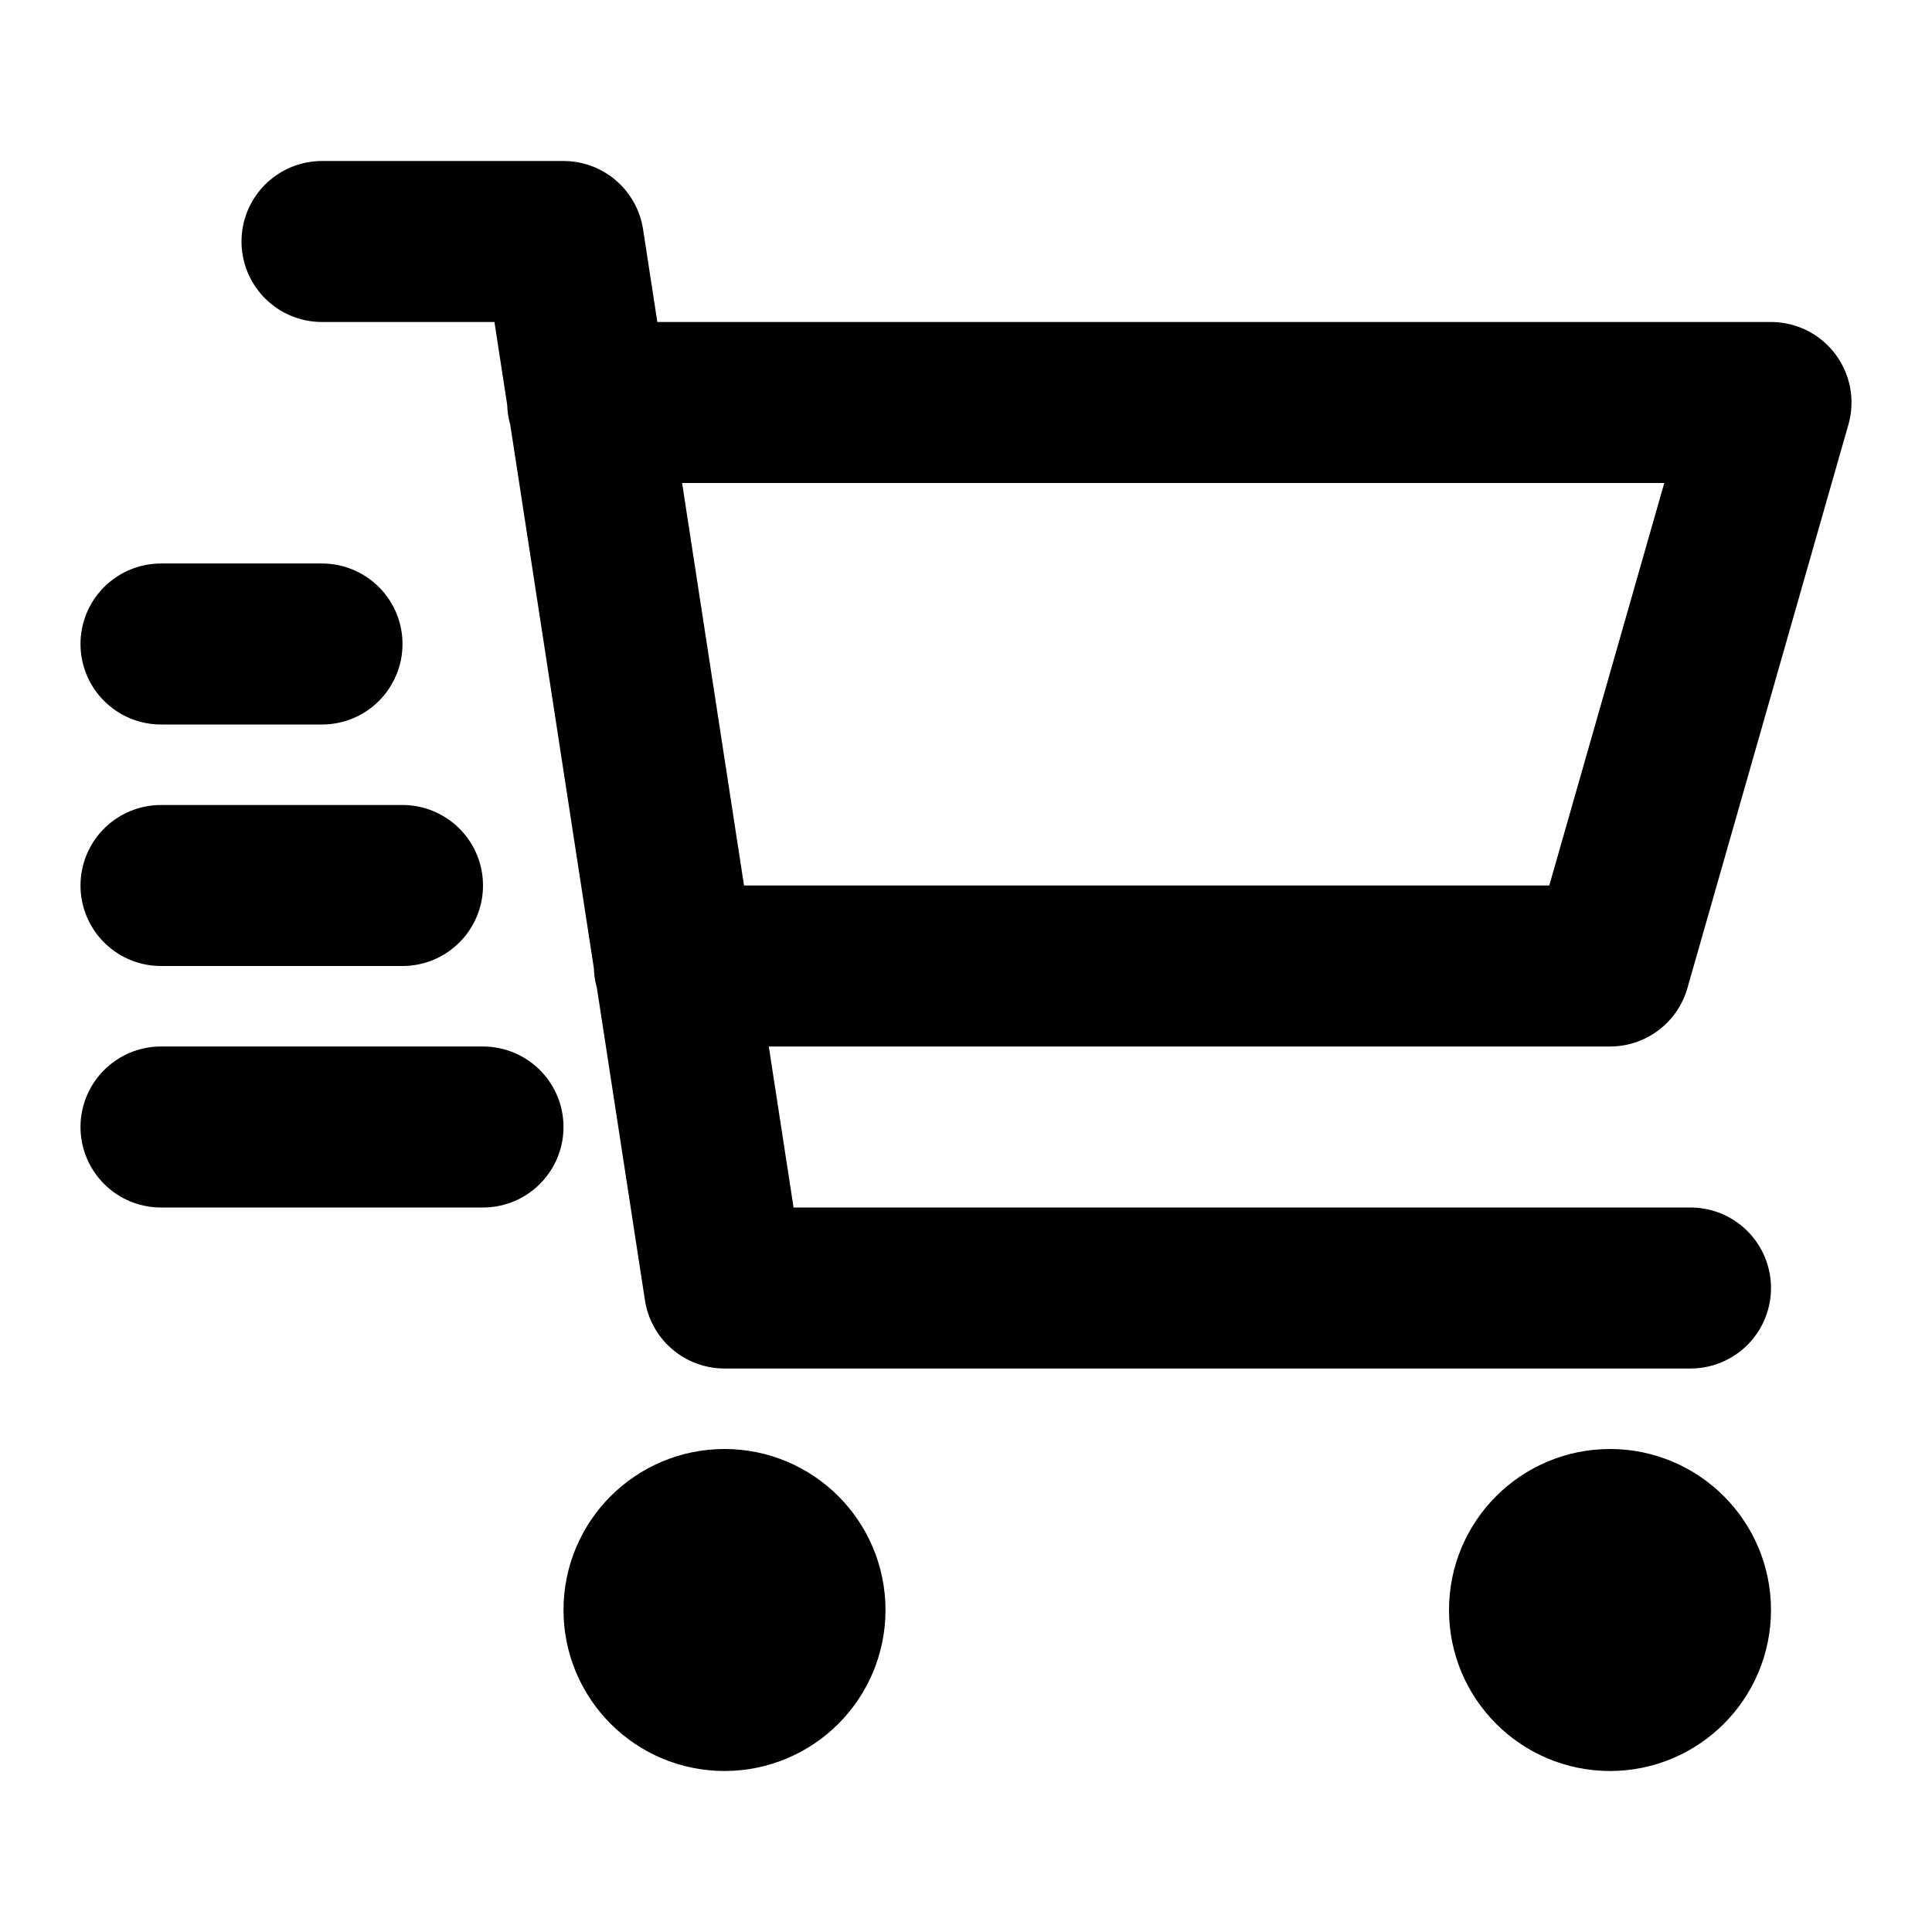
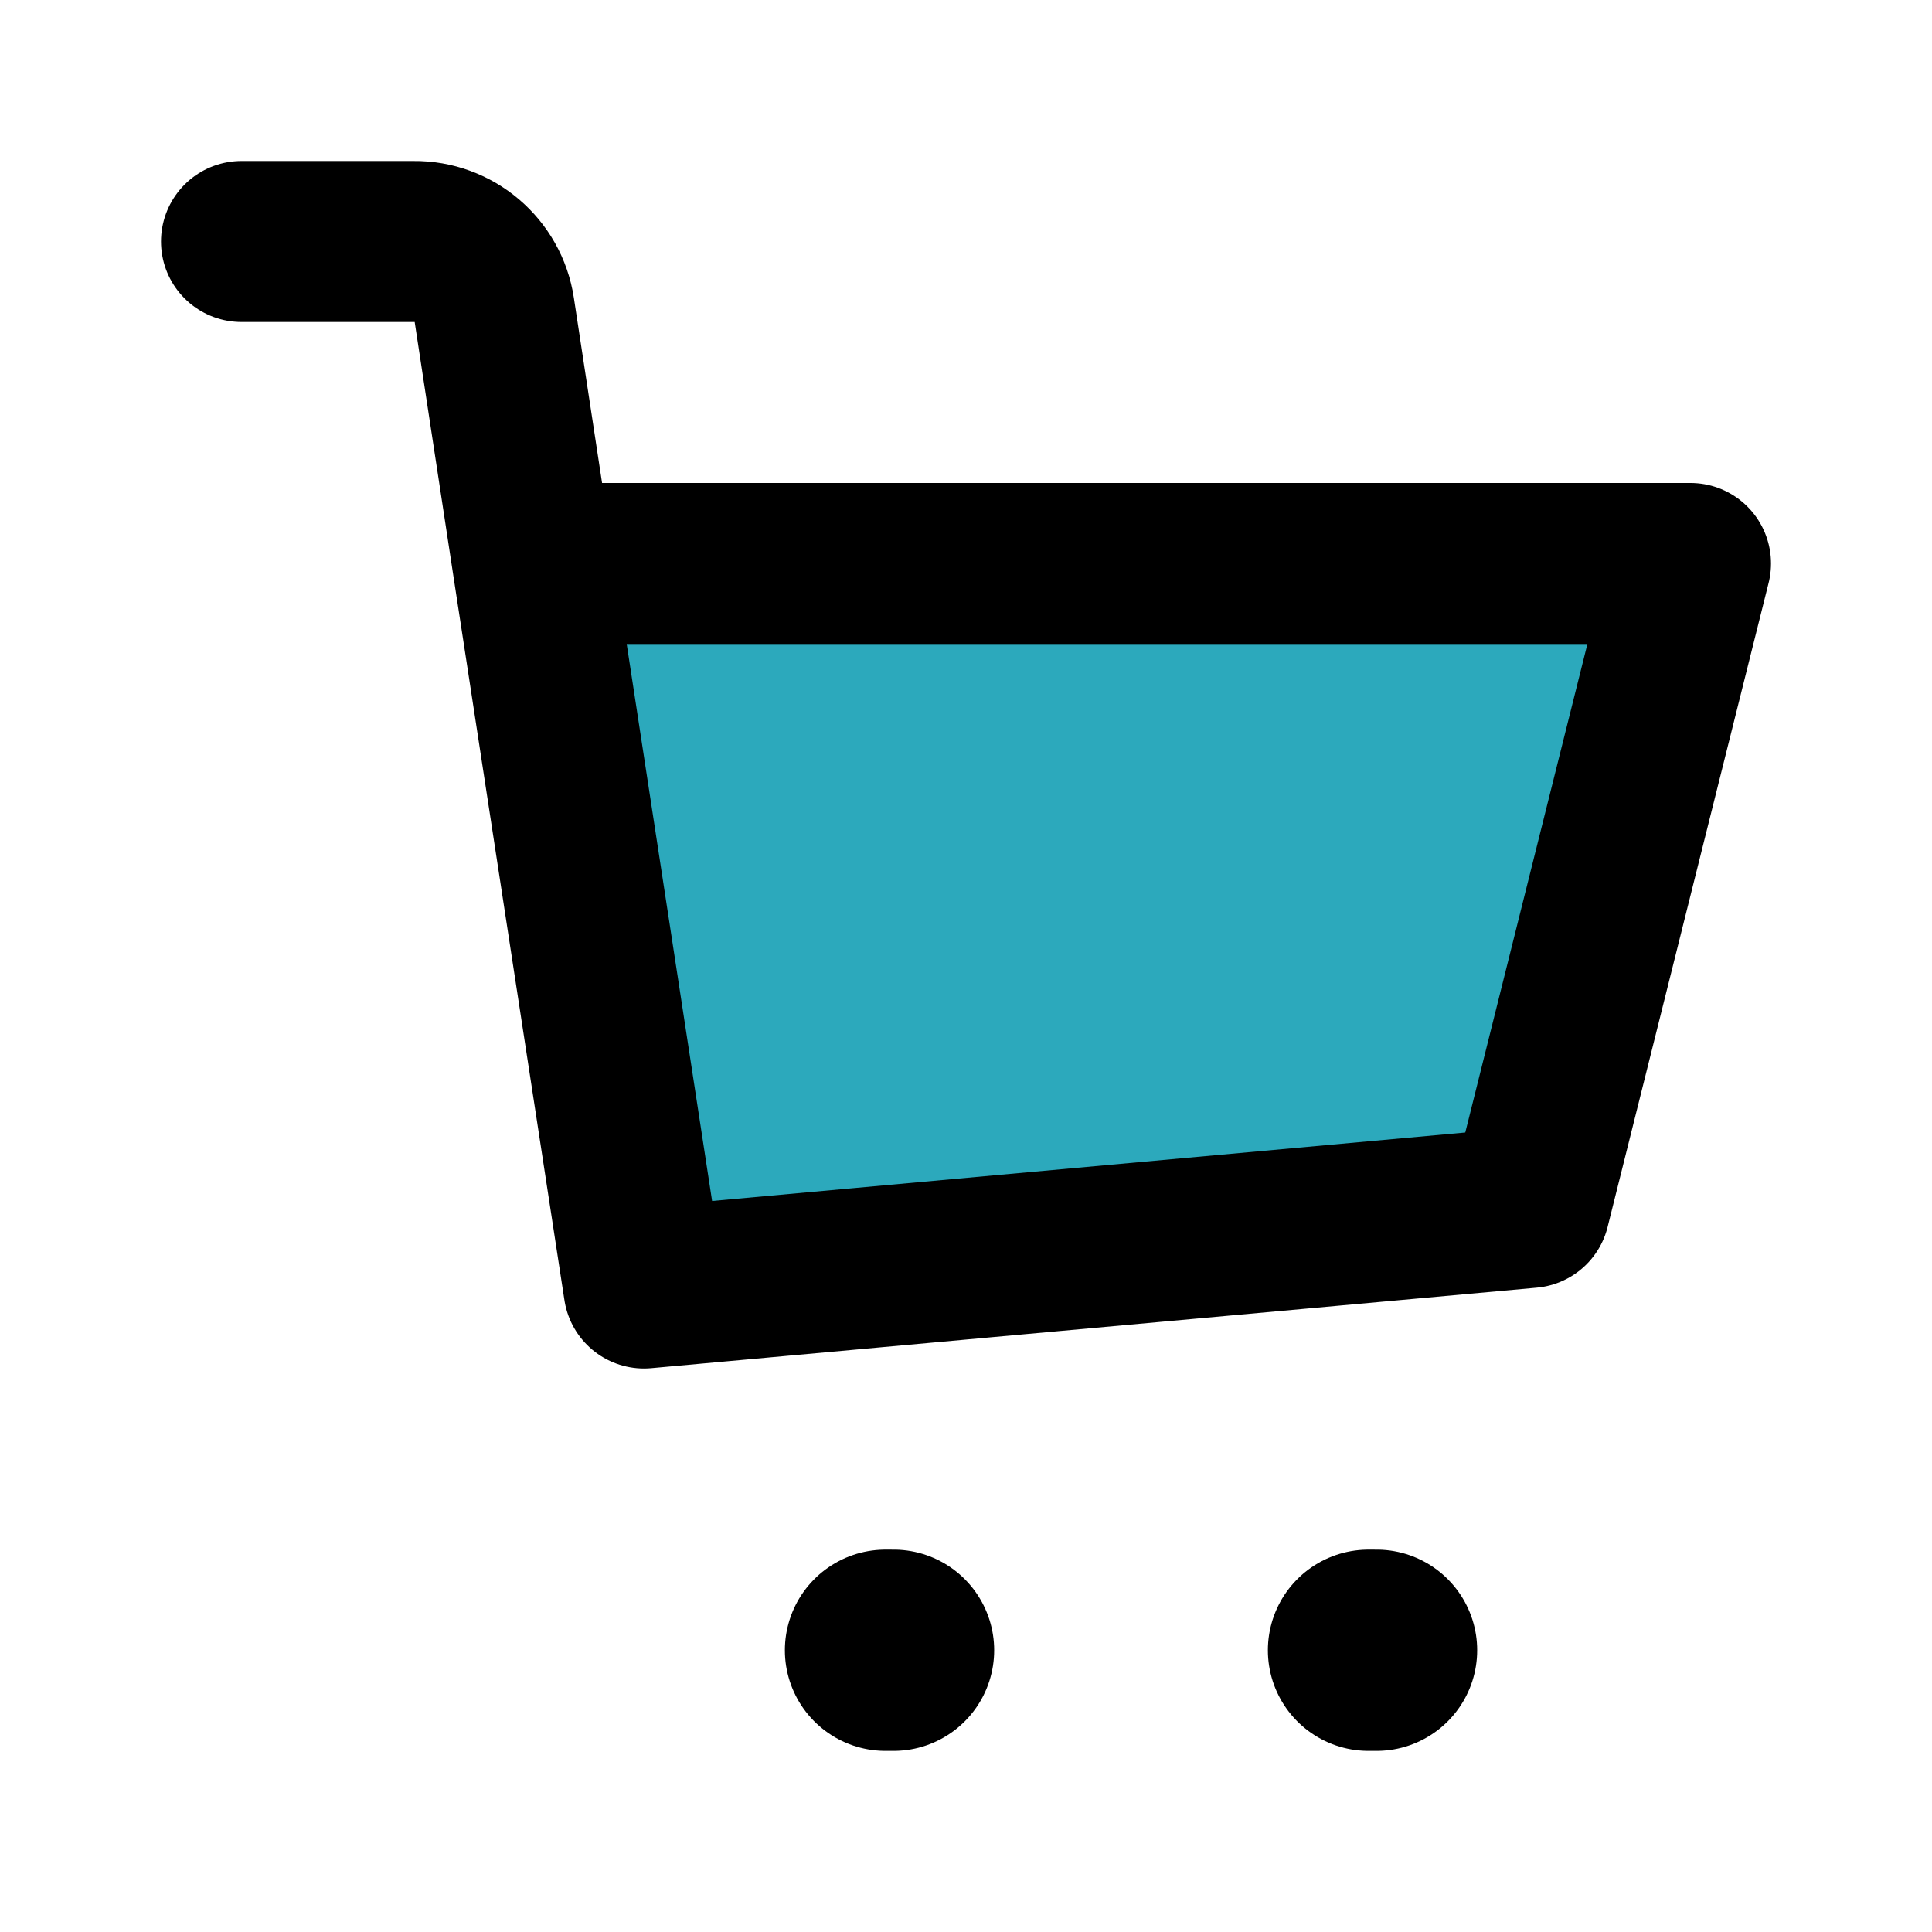
- <svg xmlns="http://www.w3.org/2000/svg" width="800px" height="800px" viewBox="0 0 24 24" fill="none">
-   <path d="M7.3 5H22L20 12H8.377M21 16H9L7 3H4M4 8H2M5 11H2M6 14H2M10 20C10 20.552 9.552 21 9 21C8.448 21 8 20.552 8 20C8 19.448 8.448 19 9 19C9.552 19 10 19.448 10 20ZM21 20C21 20.552 20.552 21 20 21C19.448 21 19 20.552 19 20C19 19.448 19.448 19 20 19C20.552 19 21 19.448 21 20Z" stroke="#000000" stroke-width="2" stroke-linecap="round" stroke-linejoin="round" />
+ <svg xmlns="http://www.w3.org/2000/svg" fill="#000000" width="800px" height="800px" viewBox="0 0 24 24" id="cart" data-name="Flat Line" class="icon flat-line">
+   <polygon id="secondary" points="21 7 19 15 8 16 6.62 7 21 7" style="fill: rgb(44, 169, 188); stroke-width: 2;" />
+   <path id="primary-upstroke" d="M11,20.5h.1m5.9,0h.1" style="fill: none; stroke: rgb(0, 0, 0); stroke-linecap: round; stroke-linejoin: round; stroke-width: 2.5;" />
+   <path id="primary" d="M3,3H5.14a1,1,0,0,1,1,.85L6.62,7,8,16l11-1,2-8H6.62" style="fill: none; stroke: rgb(0, 0, 0); stroke-linecap: round; stroke-linejoin: round; stroke-width: 2;" />
</svg>
